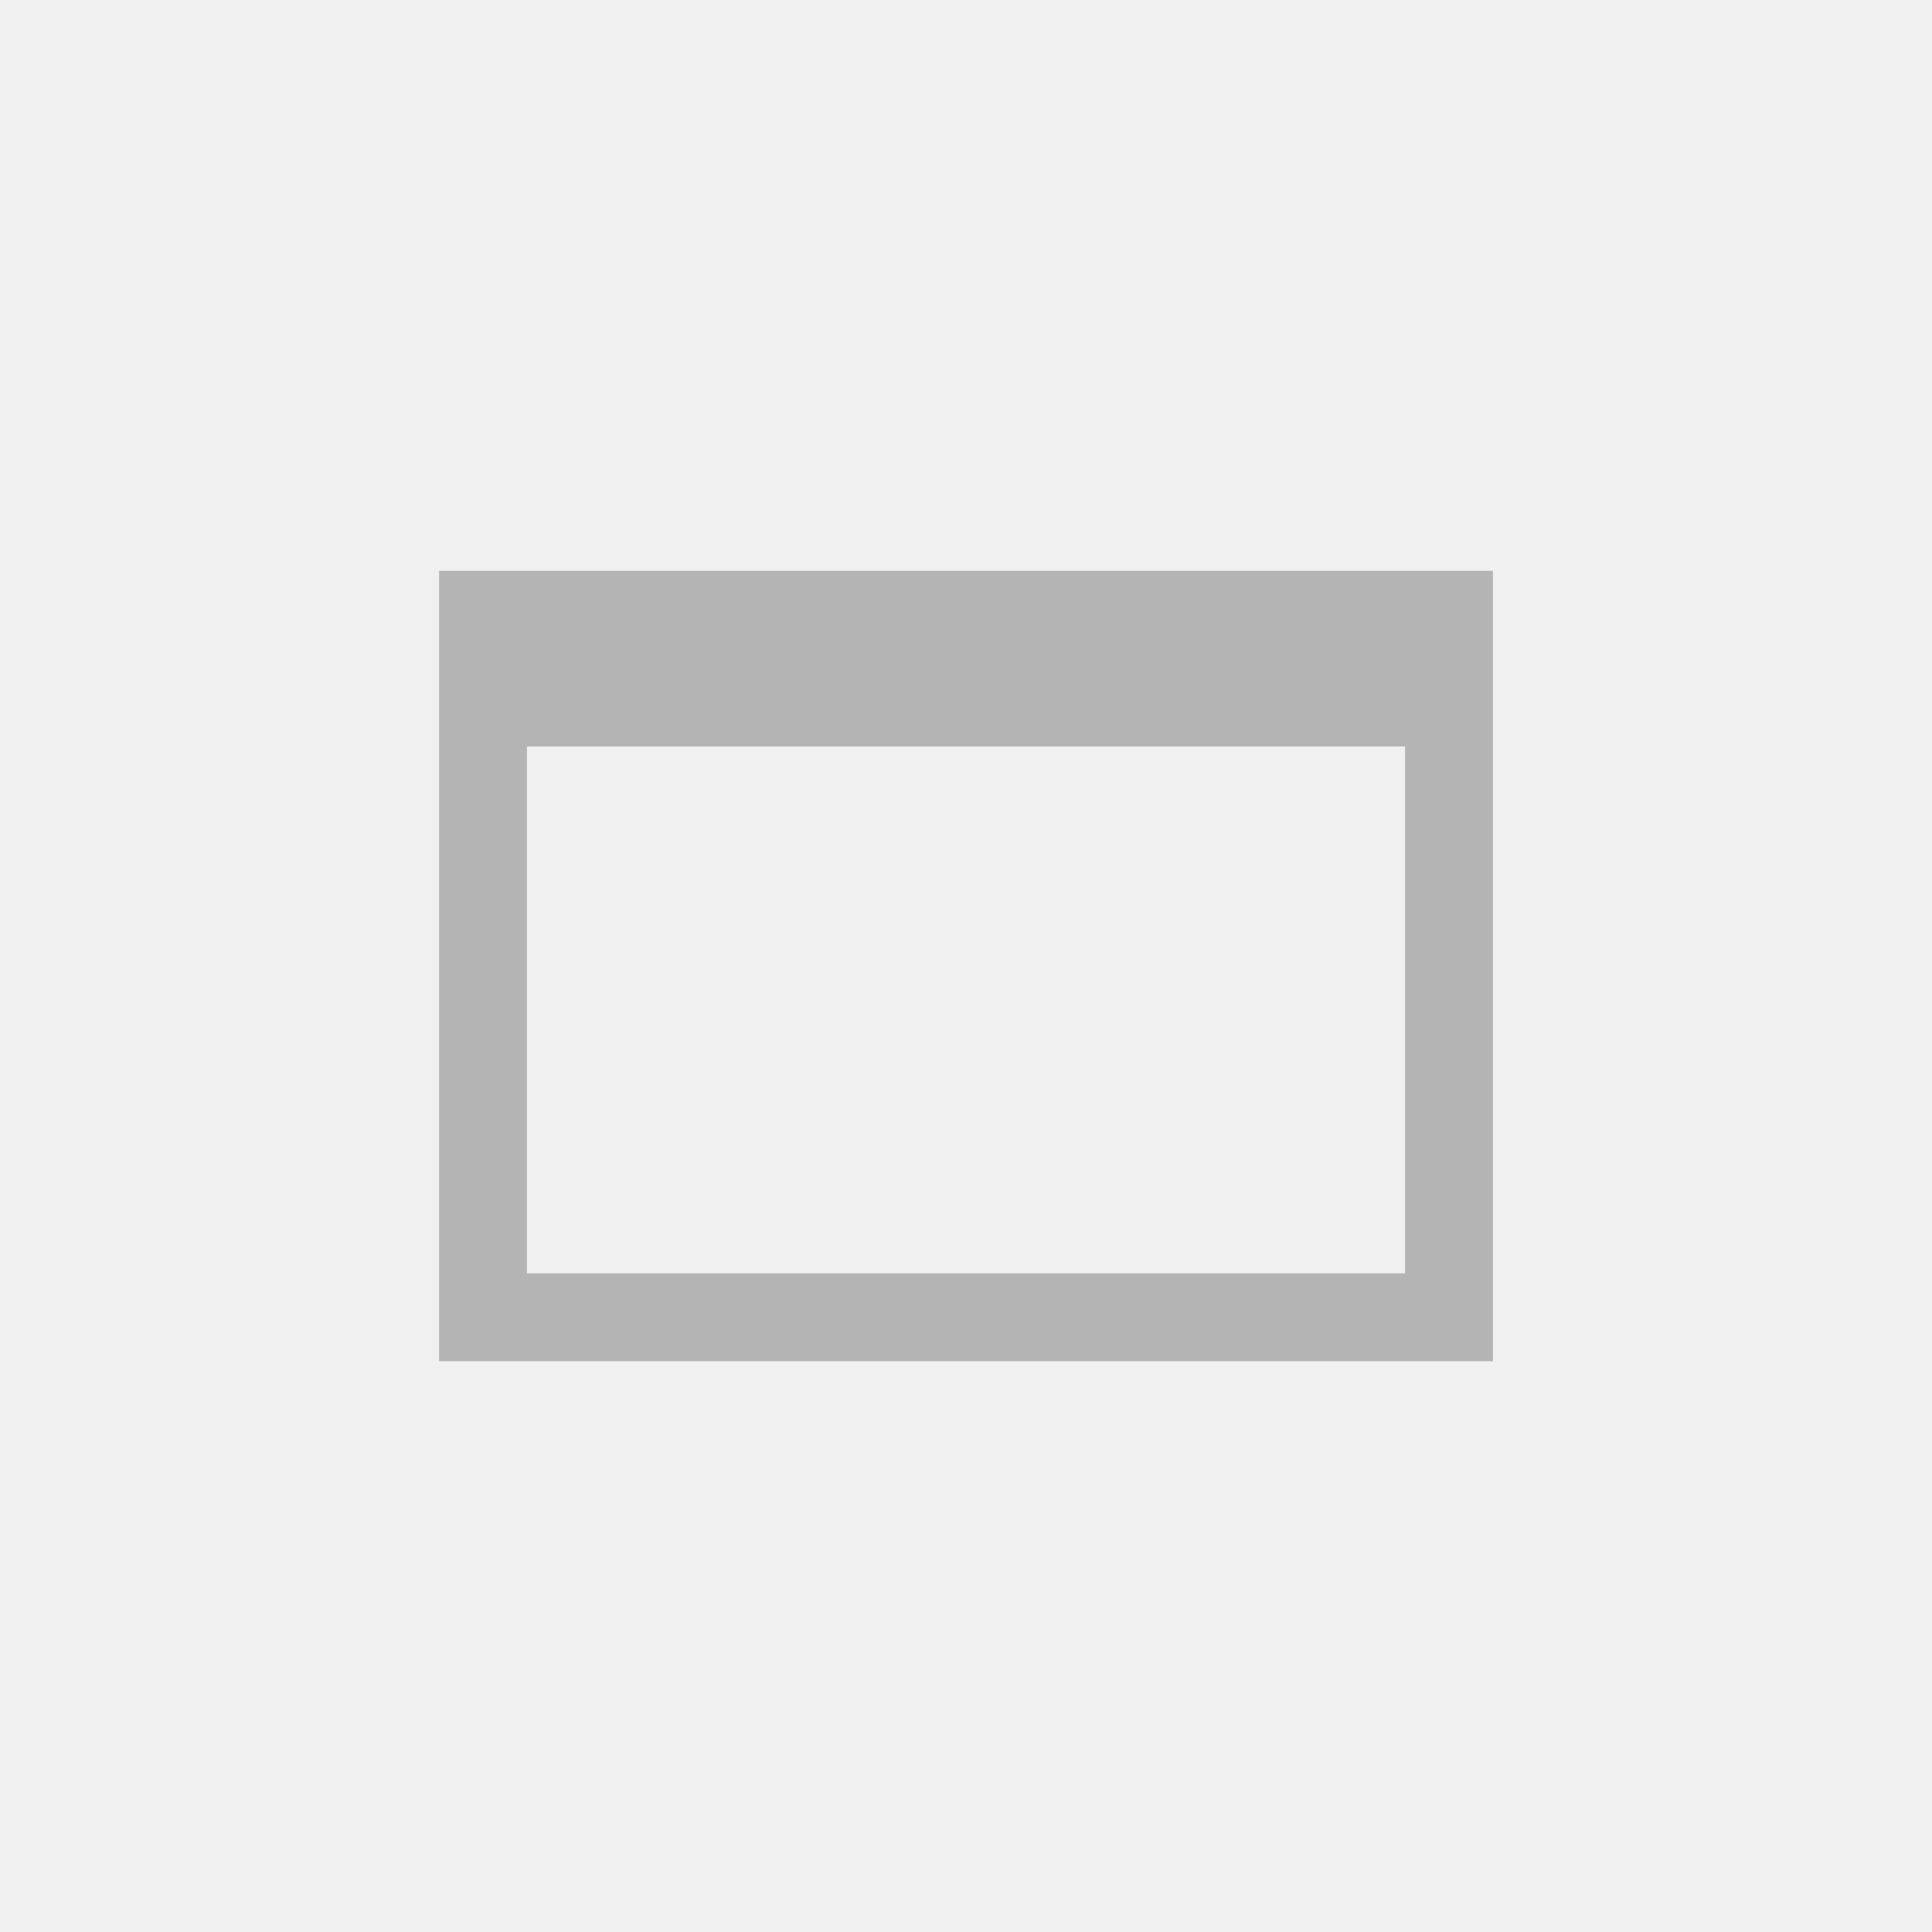
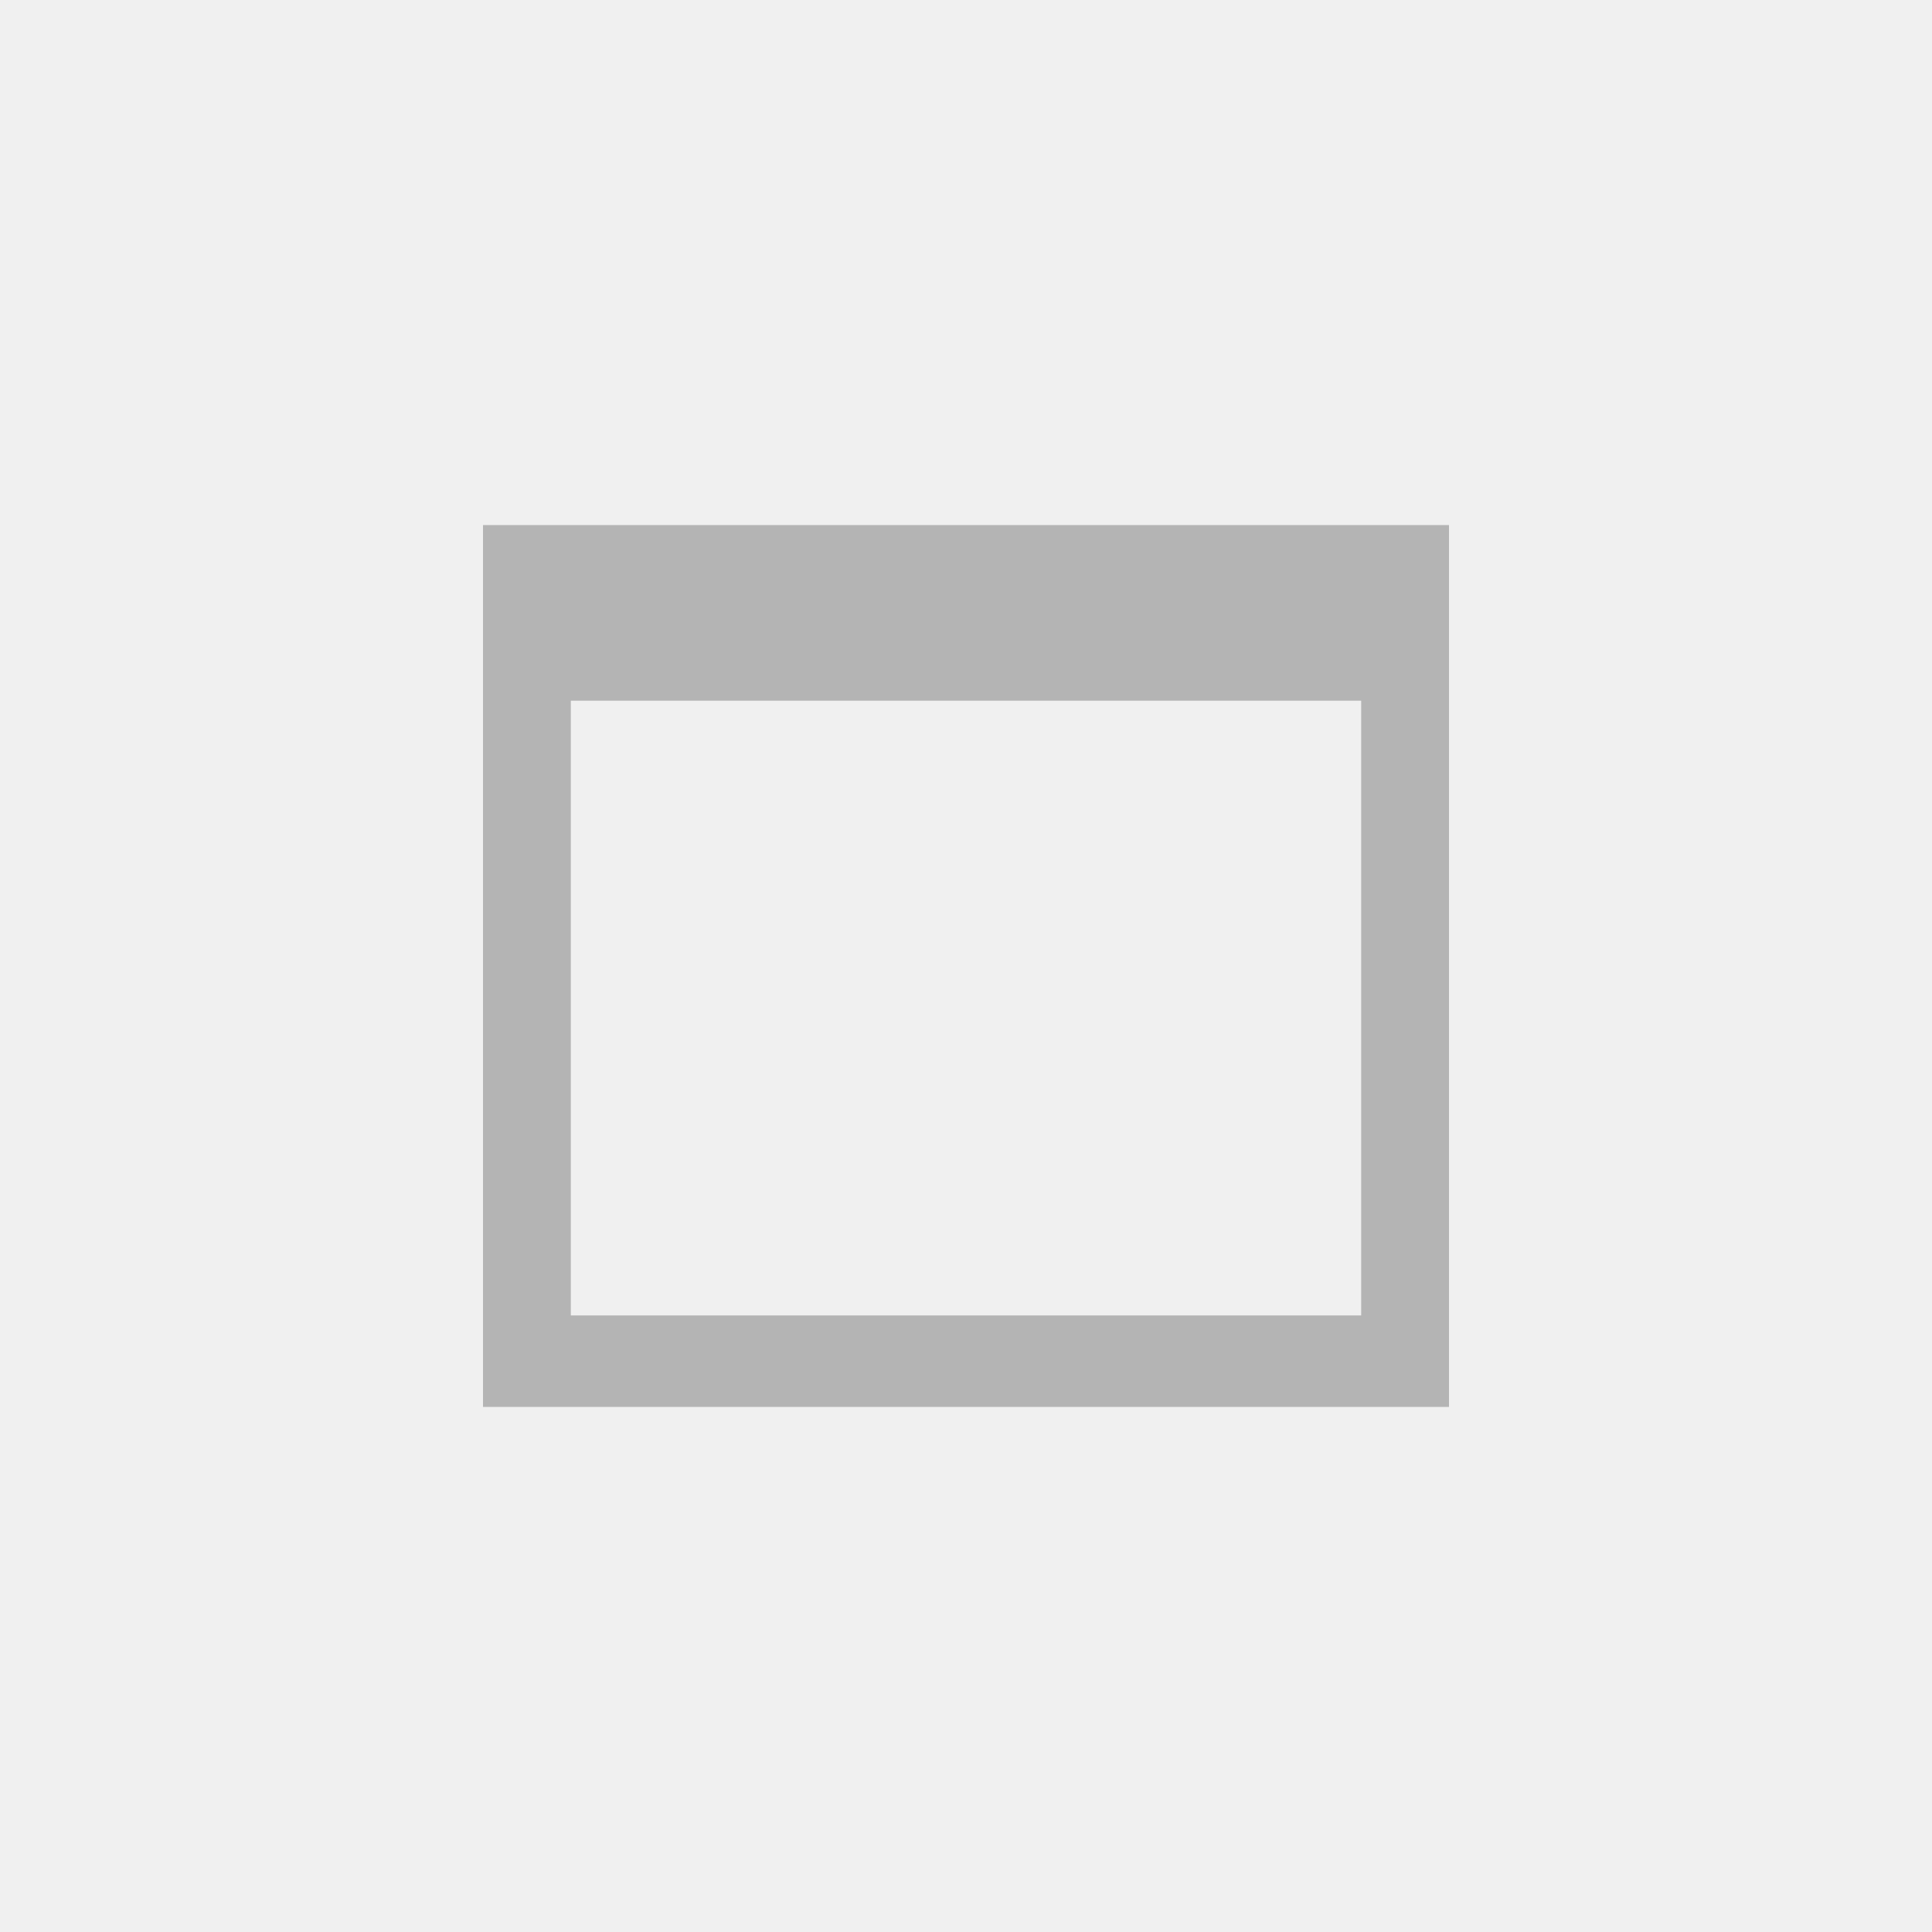
<svg xmlns="http://www.w3.org/2000/svg" xmlns:xlink="http://www.w3.org/1999/xlink" id="svg4306" width="22" height="22" version="1.1" style="enable-background:new">
  <defs id="defs22">
    <filter color-interpolation-filters="sRGB" height="1.048" width="1.048" y="-.024" x="-.024" id="filter11290">
      <feGaussianBlur id="feGaussianBlur879" stdDeviation="0.159" />
    </filter>
    <linearGradient gradientUnits="userSpaceOnUse" gradientTransform="translate(-0.0078552,-5.0139e-5)" y2=".647" y1="16.296" x2="16.388" x1=".739" id="linearGradient1005">
      <stop id="stop882" offset="0" stop-color="#00dc96" />
      <stop id="stop884" offset="1" stop-color="#14d29b" />
    </linearGradient>
  </defs>
  <use x="0" y="0" xlink:href="#g1000" id="use1002" transform="translate(28.47603)" width="100%" height="100%" />
  <g id="active-center">
    <rect ry="0" rx="0" y="9.5367432e-07" x="9.5367432e-07" height="22" width="22" id="rect962" style="opacity:0;fill:#000000;fill-opacity:1;fill-rule:evenodd;stroke:none;stroke-width:3;stroke-linecap:round;stroke-linejoin:round;stroke-miterlimit:4;stroke-dasharray:none;stroke-opacity:1;paint-order:fill markers stroke" />
-     <path id="rect837" d="m 5,6.5 v 9 h 12 v -9 z m 1,2 h 10 v 6 H 6 Z" style="opacity:1;fill:#b4b4b4;fill-opacity:1;fill-rule:evenodd;stroke:none;stroke-width:5.001;stroke-linecap:round;stroke-linejoin:miter;stroke-miterlimit:4;stroke-dasharray:none;stroke-dashoffset:3;stroke-opacity:1;paint-order:stroke fill markers" />
+     <path id="rect847" d="M 5.5,5.979 V 16.021 h 11 V 5.979 Z m 1,2 h 9 v 7 h -9 z" style="opacity:1;fill:#b4b4b4;fill-opacity:1;stroke:none;stroke-width:1.002;stroke-miterlimit:4;stroke-dasharray:none;stroke-opacity:1" />
  </g>
  <g id="inactive-center">
    <rect style="opacity:0;fill:#000000;fill-opacity:1;fill-rule:evenodd;stroke:none;stroke-width:3;stroke-linecap:round;stroke-linejoin:round;stroke-miterlimit:4;stroke-dasharray:none;stroke-opacity:1;paint-order:fill markers stroke" id="rect964" width="22" height="22" x="30.102" y="0.791" rx="0" ry="0" />
-     <path style="opacity:0.3;fill:#c8c8c8;fill-opacity:1;fill-rule:evenodd;stroke:none;stroke-width:5.001;stroke-linecap:round;stroke-linejoin:miter;stroke-miterlimit:4;stroke-dasharray:none;stroke-dashoffset:3;stroke-opacity:1;paint-order:stroke fill markers" d="m 35.102,7.291 v 9 h 12 V 7.291 Z m 1,2 h 10 v 6 h -10 z" id="path842" />
+     <path style="opacity:0.3;fill:#c8c8c8;fill-opacity:1;stroke:none;stroke-width:1.002;stroke-miterlimit:4;stroke-dasharray:none;stroke-opacity:1" d="M 35.602,6.77 V 16.812 h 11 V 6.77 Z m 1,2 h 9 v 7 h -9 z" id="path852" />
  </g>
  <g id="deactivated-center">
    <rect ry="0" rx="0" y="0.791" x="62.27" height="22" width="22" id="rect1017" style="opacity:0;fill:#000000;fill-opacity:1;fill-rule:evenodd;stroke:none;stroke-width:3;stroke-linecap:round;stroke-linejoin:round;stroke-miterlimit:4;stroke-dasharray:none;stroke-opacity:1;paint-order:fill markers stroke" />
-     <path id="path849" d="m 67.27,7.291 v 9 h 12 V 7.291 Z m 1,2 h 10 v 6 h -10 z" style="opacity:0.3;fill:#c8c8c8;fill-opacity:1;fill-rule:evenodd;stroke:none;stroke-width:5.001;stroke-linecap:round;stroke-linejoin:miter;stroke-miterlimit:4;stroke-dasharray:none;stroke-dashoffset:3;stroke-opacity:1;paint-order:stroke fill markers" />
+     <path id="path854" d="M 67.77,6.77 V 16.812 h 11 V 6.77 Z m 1,2 h 9 v 7 h -9 z" style="opacity:0.3;fill:#c8c8c8;fill-opacity:1;stroke:none;stroke-width:1.002;stroke-miterlimit:4;stroke-dasharray:none;stroke-opacity:1" />
  </g>
  <g id="hover-center">
    <circle r="11" cy="40" cx="11" id="path903" style="opacity:0.001;fill:#fafafa;fill-opacity:1;fill-rule:evenodd;stroke:none;stroke-width:1.294;stroke-linecap:round;stroke-linejoin:miter;stroke-miterlimit:4;stroke-dasharray:none;stroke-dashoffset:3;stroke-opacity:1;paint-order:stroke fill markers" />
-     <rect style="display:inline;opacity:1;fill:none;fill-opacity:1;stroke:none;stroke-width:1.375;stroke-linecap:butt;stroke-linejoin:miter;stroke-miterlimit:4;stroke-dasharray:none;stroke-dashoffset:0;stroke-opacity:0" id="rect6284" width="22" height="22" x="9.5922644e-07" y="29" />
-     <path id="path851" d="m 5,35.5 v 9 h 12 v -9 z m 1,2 h 10 v 6 h -10 z" style="opacity:1;fill:#ffffff;fill-opacity:1;fill-rule:evenodd;stroke:none;stroke-width:5.001;stroke-linecap:round;stroke-linejoin:miter;stroke-miterlimit:4;stroke-dasharray:none;stroke-dashoffset:3;stroke-opacity:1;paint-order:stroke fill markers" />
+     <rect style="display:inline;opacity:1;fill:none;fill-opacity:1;stroke:none;stroke-width:1.375;stroke-linecap:butt;stroke-linejoin:miter;stroke-miterlimit:4;stroke-dasharray:none;stroke-dashoffset:0;stroke-opacity:0" id="rect6284" width="22" height="22" x="9.5645032e-07" y="29" />
+     <path style="opacity:1;fill:#ffffff;fill-opacity:1;stroke:none;stroke-width:1.002;stroke-miterlimit:4;stroke-dasharray:none;stroke-opacity:1" d="m 5.5,34.979 v 10.043 h 11 V 34.979 Z m 1,2 h 9 v 7 h -9 z" id="path856" />
  </g>
  <g id="pressed-center">
    <circle style="opacity:0.001;fill:#fafafa;fill-opacity:1;fill-rule:evenodd;stroke:none;stroke-width:1.294;stroke-linecap:round;stroke-linejoin:miter;stroke-miterlimit:4;stroke-dasharray:none;stroke-dashoffset:3;stroke-opacity:1;paint-order:stroke fill markers" id="circle905" cx="11" cy="68" r="11" />
-     <rect y="57" x="9.5682526e-07" height="22" width="22" id="rect6380" style="display:inline;opacity:1;fill:none;fill-opacity:1;stroke:none;stroke-width:1.375;stroke-linecap:butt;stroke-linejoin:miter;stroke-miterlimit:4;stroke-dasharray:none;stroke-dashoffset:0;stroke-opacity:0" />
-     <path style="opacity:1;fill:#ffffff;fill-opacity:1;fill-rule:evenodd;stroke:none;stroke-width:5.001;stroke-linecap:round;stroke-linejoin:miter;stroke-miterlimit:4;stroke-dasharray:none;stroke-dashoffset:3;stroke-opacity:1;paint-order:stroke fill markers" d="m 5,63.5 v 9 h 12 v -9 z m 1,2 h 10 v 6 h -10 z" id="path853" />
+     <rect y="57" x="9.5524979e-07" height="22" width="22" id="rect6380" style="display:inline;opacity:1;fill:none;fill-opacity:1;stroke:none;stroke-width:1.375;stroke-linecap:butt;stroke-linejoin:miter;stroke-miterlimit:4;stroke-dasharray:none;stroke-dashoffset:0;stroke-opacity:0" />
+     <path id="path858" d="m 5.5,62.979 v 10.043 h 11 V 62.979 Z m 1,2 h 9 v 7 h -9 z" style="opacity:1;fill:#ffffff;fill-opacity:1;stroke:none;stroke-width:1.002;stroke-miterlimit:4;stroke-dasharray:none;stroke-opacity:1" />
  </g>
</svg>
